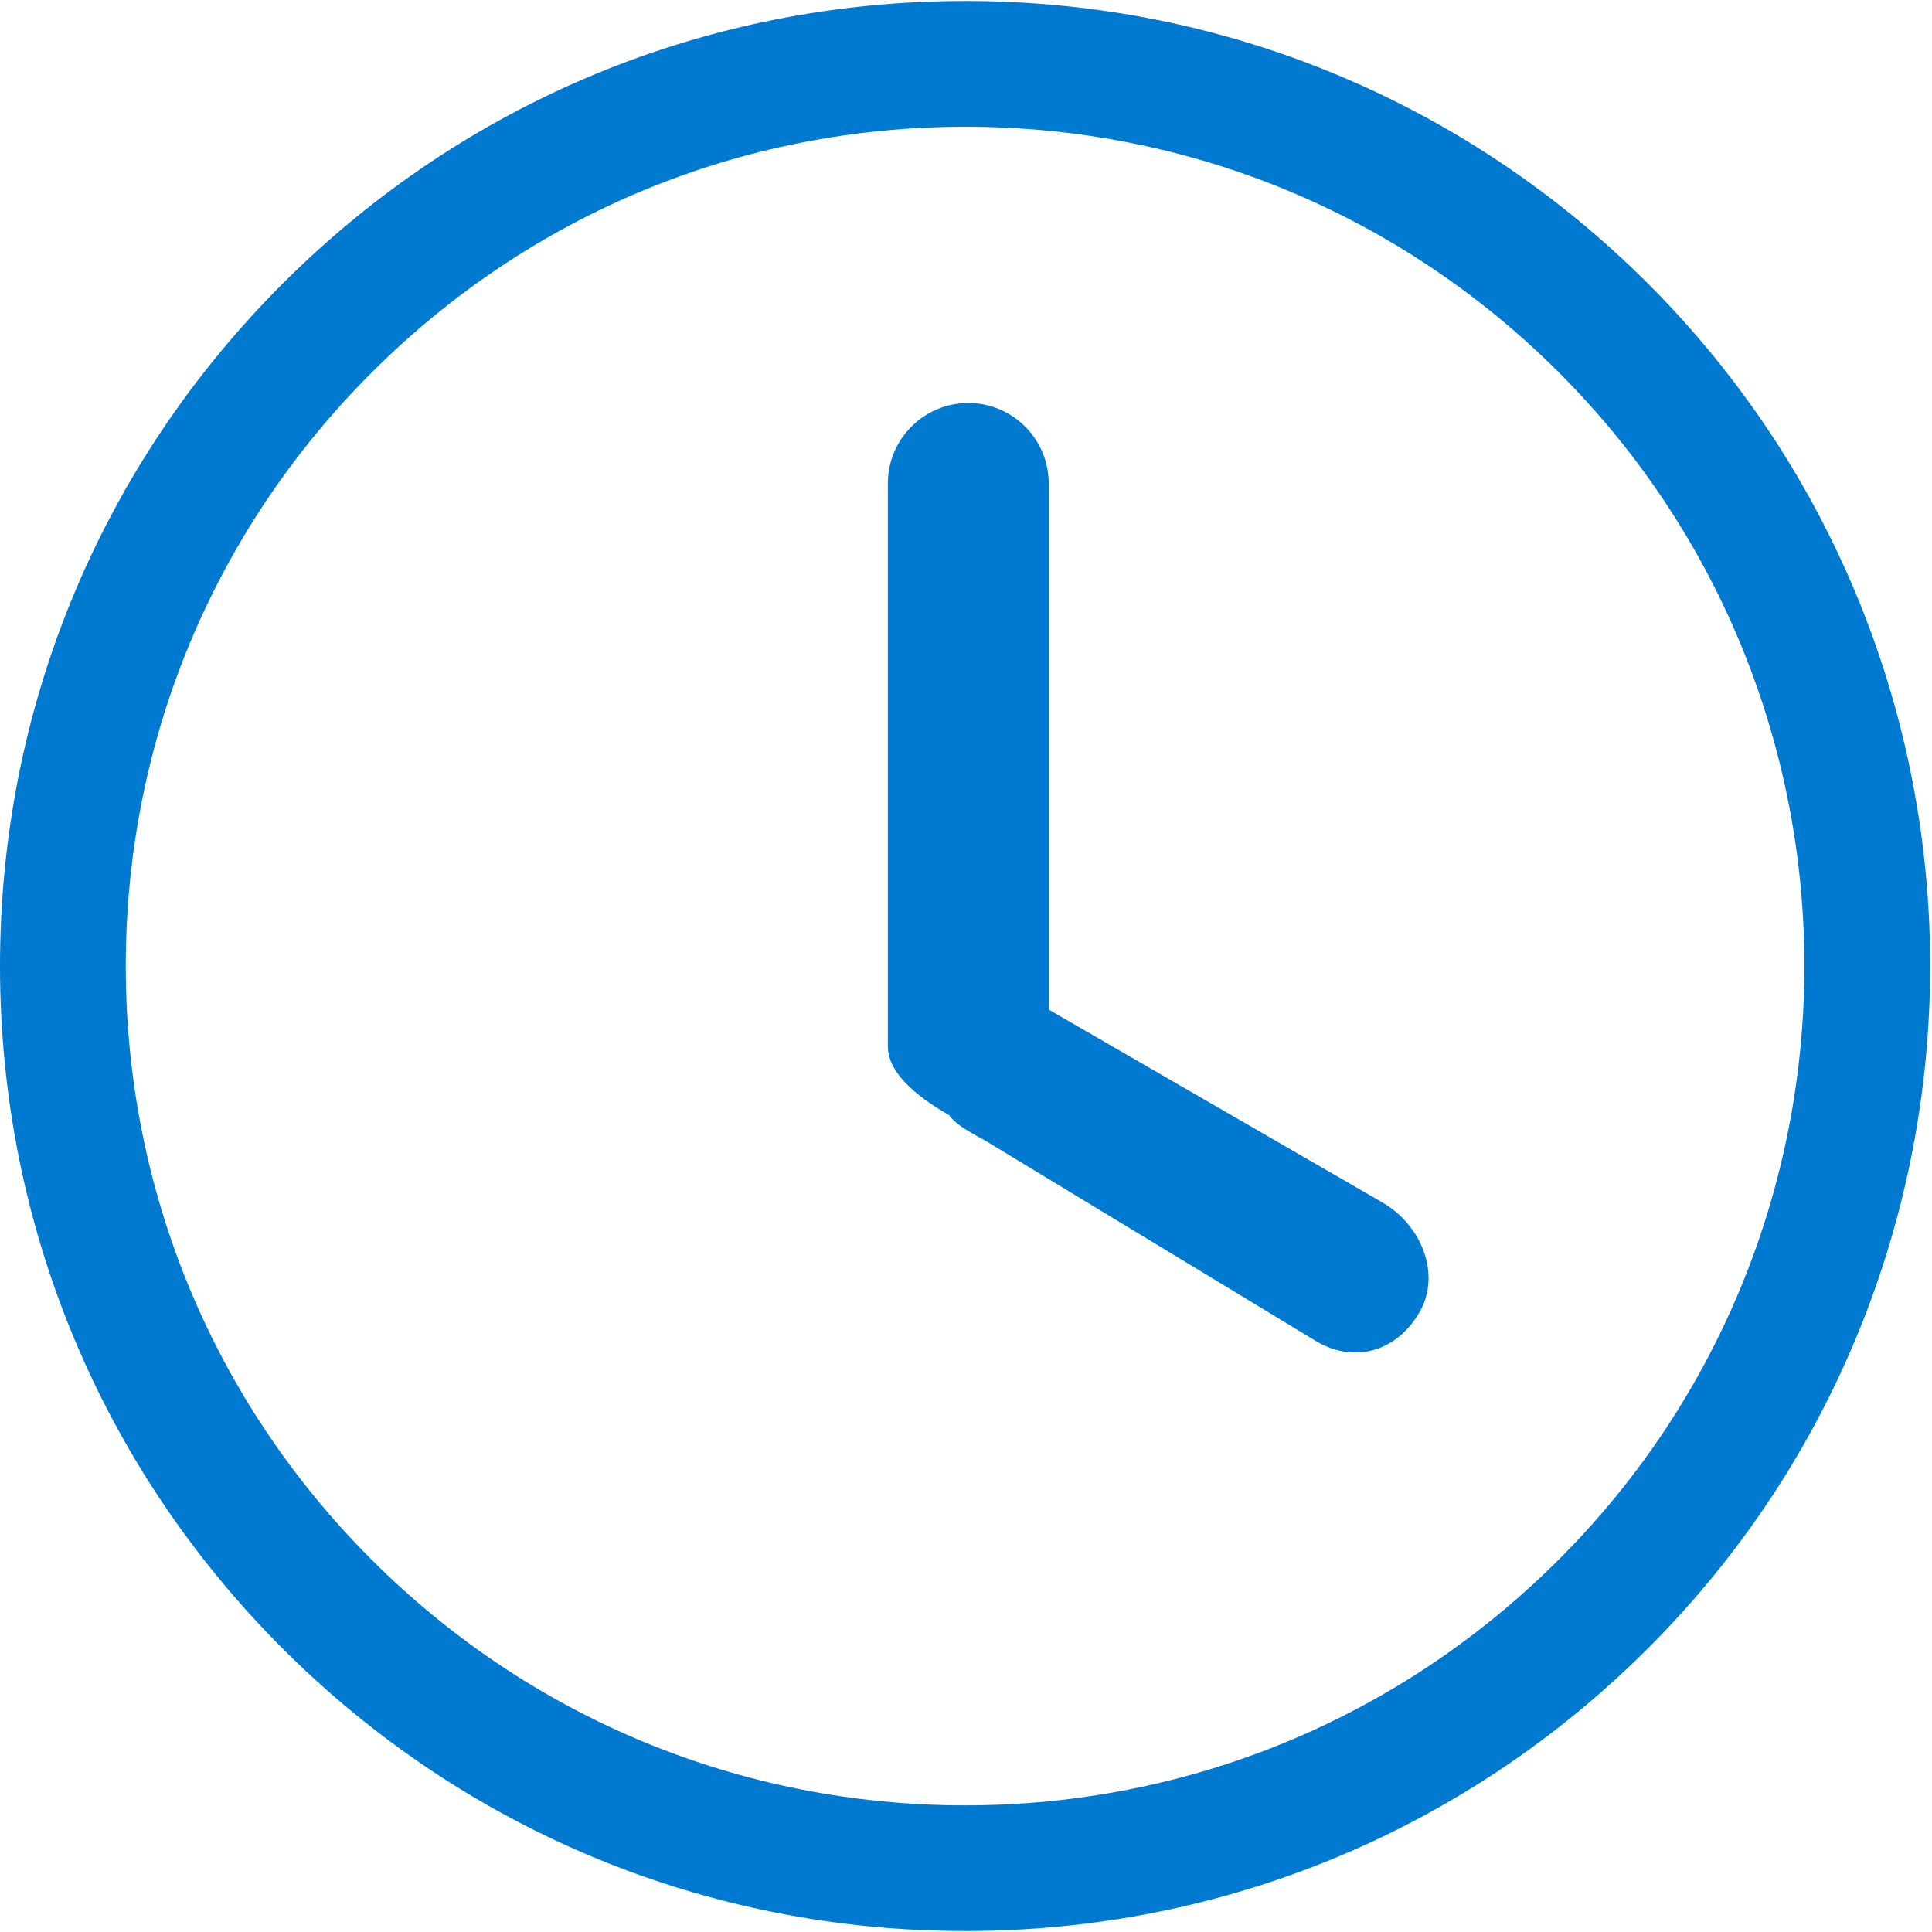
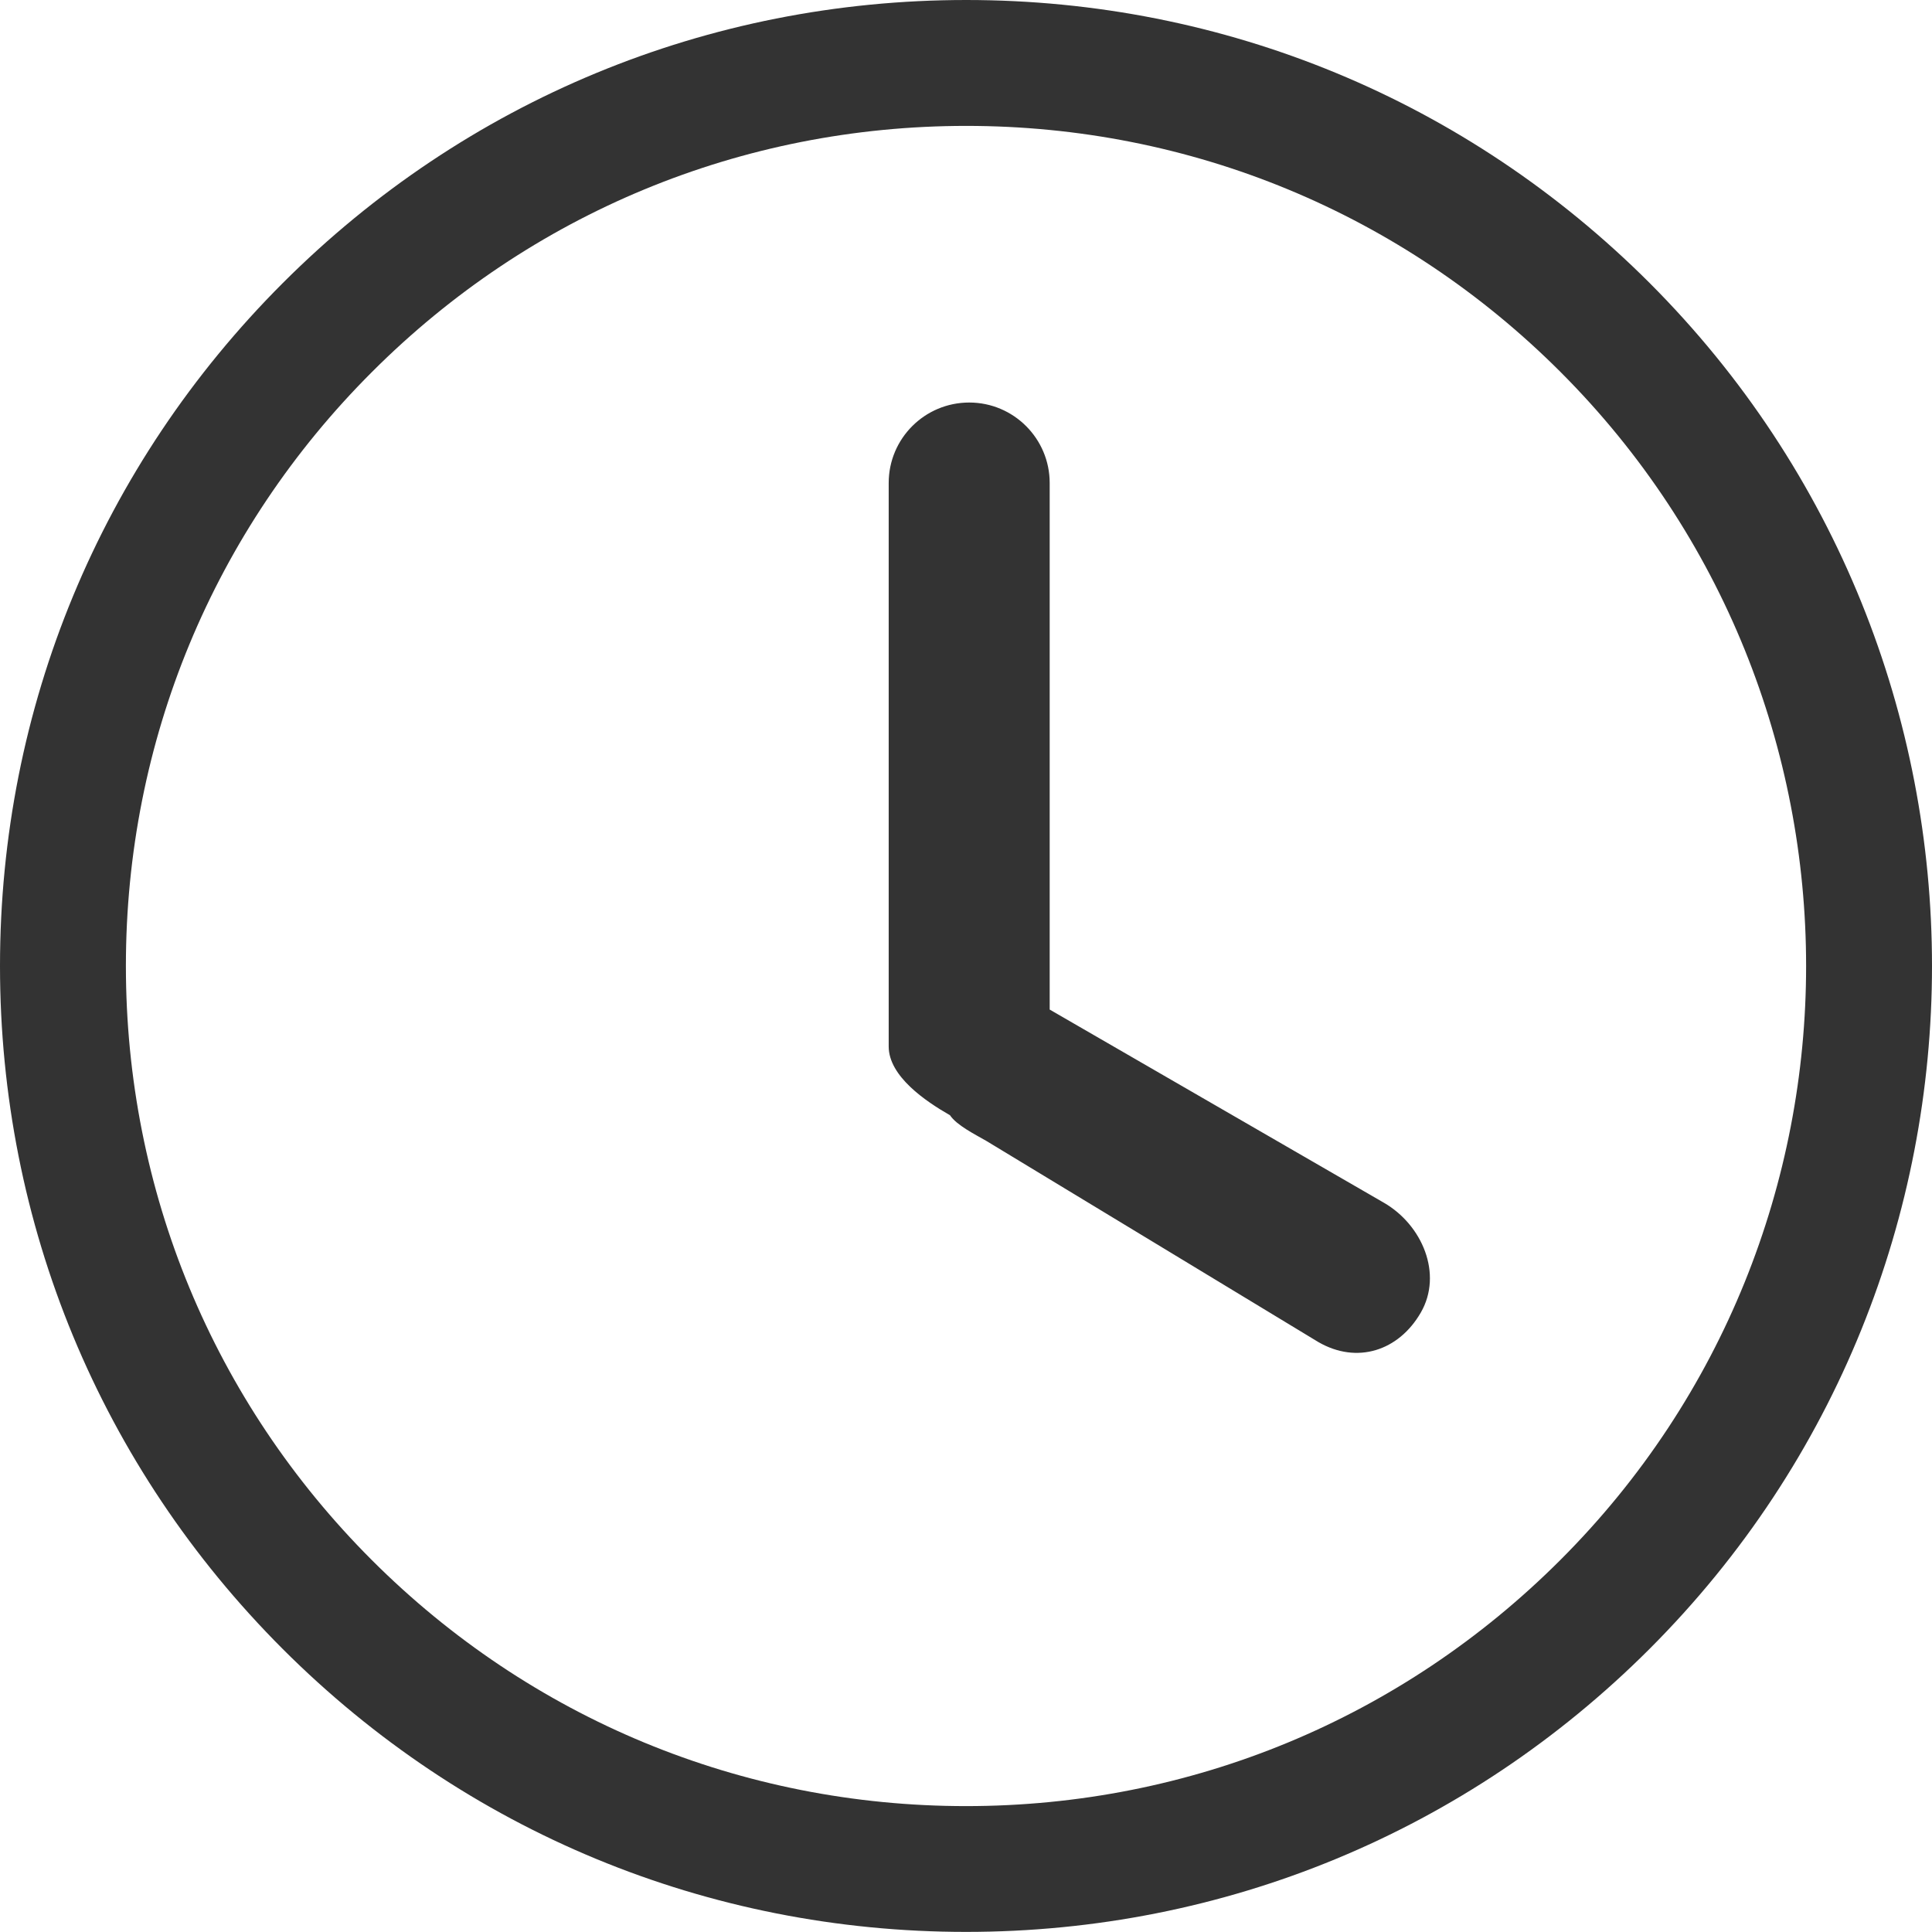
- <svg xmlns="http://www.w3.org/2000/svg" fill="none" version="1.1" width="20" height="20" viewBox="0 0 20 20">
-   <defs>
-     <clipPath id="master_svg0_257_15943">
-       <rect x="0" y="0" width="20" height="20" rx="0" />
-     </clipPath>
-   </defs>
-   <g clip-path="url(#master_svg0_257_15943)">
-     <g>
-       <path d="M17.059,2.935C15.171,1.049,12.663,0.01,9.993,0.01C7.323,0.01,4.814,1.049,2.927,2.935C1.039,4.822,1.7561e-7,7.331,1.7561e-7,10C-0,12.669,1.038,15.178,2.926,17.066C4.812,18.951,7.322,19.99,9.991,19.99C12.661,19.99,15.171,18.95,17.059,17.064C20.955,13.169,20.955,6.831,17.059,2.935ZM16.138,16.143C14.496,17.784,12.313,18.689,9.991,18.689C7.67,18.689,5.487,17.785,3.846,16.145C2.205,14.504,1.302,12.322,1.302,10C1.302,7.679,2.206,5.496,3.848,3.856C5.489,2.215,7.671,1.312,9.993,1.312C12.314,1.312,14.497,2.215,16.138,3.856C19.526,7.244,19.526,12.756,16.138,16.143ZM14.311,12.448L10.856,10.451L10.856,5.005C10.856,4.545,10.483,4.172,10.024,4.172C9.564,4.172,9.191,4.545,9.191,5.005L9.191,10.833C9.191,11.142,9.575,11.4,9.825,11.544C9.894,11.648,10.084,11.742,10.2,11.808L13.635,13.89C14.033,14.119,14.464,13.983,14.694,13.585C14.924,13.187,14.71,12.678,14.311,12.448Z" fill="#0079D1" fill-opacity="1" style="mix-blend-mode:passthrough" />
-     </g>
+ <svg xmlns="http://www.w3.org/2000/svg" fill="none" version="1.1" width="19.981" height="19.98" viewBox="0 0 19.981 19.98">
+   <g>
+     <path d="M17.059,2.925C15.171,1.039,12.663,0,9.993,0C7.323,0,4.814,1.039,2.927,2.925C1.039,4.812,1.7561e-7,7.322,1.7561e-7,9.99C-0,12.659,1.038,15.168,2.926,17.056C4.812,18.941,7.322,19.98,9.991,19.98C12.661,19.98,15.171,18.941,17.059,17.054C20.955,13.159,20.955,6.822,17.059,2.925ZM16.138,16.133C14.496,17.775,12.313,18.679,9.991,18.679C7.67,18.679,5.487,17.775,3.846,16.135C2.205,14.494,1.302,12.312,1.302,9.99C1.302,7.669,2.206,5.486,3.848,3.846C5.489,2.205,7.671,1.302,9.993,1.302C12.314,1.302,14.497,2.205,16.138,3.846C19.526,7.234,19.526,12.747,16.138,16.133ZM14.311,12.438L10.856,10.441L10.856,4.995C10.856,4.536,10.483,4.163,10.024,4.163C9.564,4.163,9.191,4.535,9.191,4.995L9.191,10.823C9.191,11.132,9.575,11.391,9.825,11.534C9.894,11.638,10.084,11.732,10.2,11.799L13.635,13.88C14.033,14.11,14.464,13.973,14.694,13.575C14.924,13.177,14.71,12.668,14.311,12.438Z" fill="#333333" fill-opacity="1" style="mix-blend-mode:passthrough" />
  </g>
</svg>
